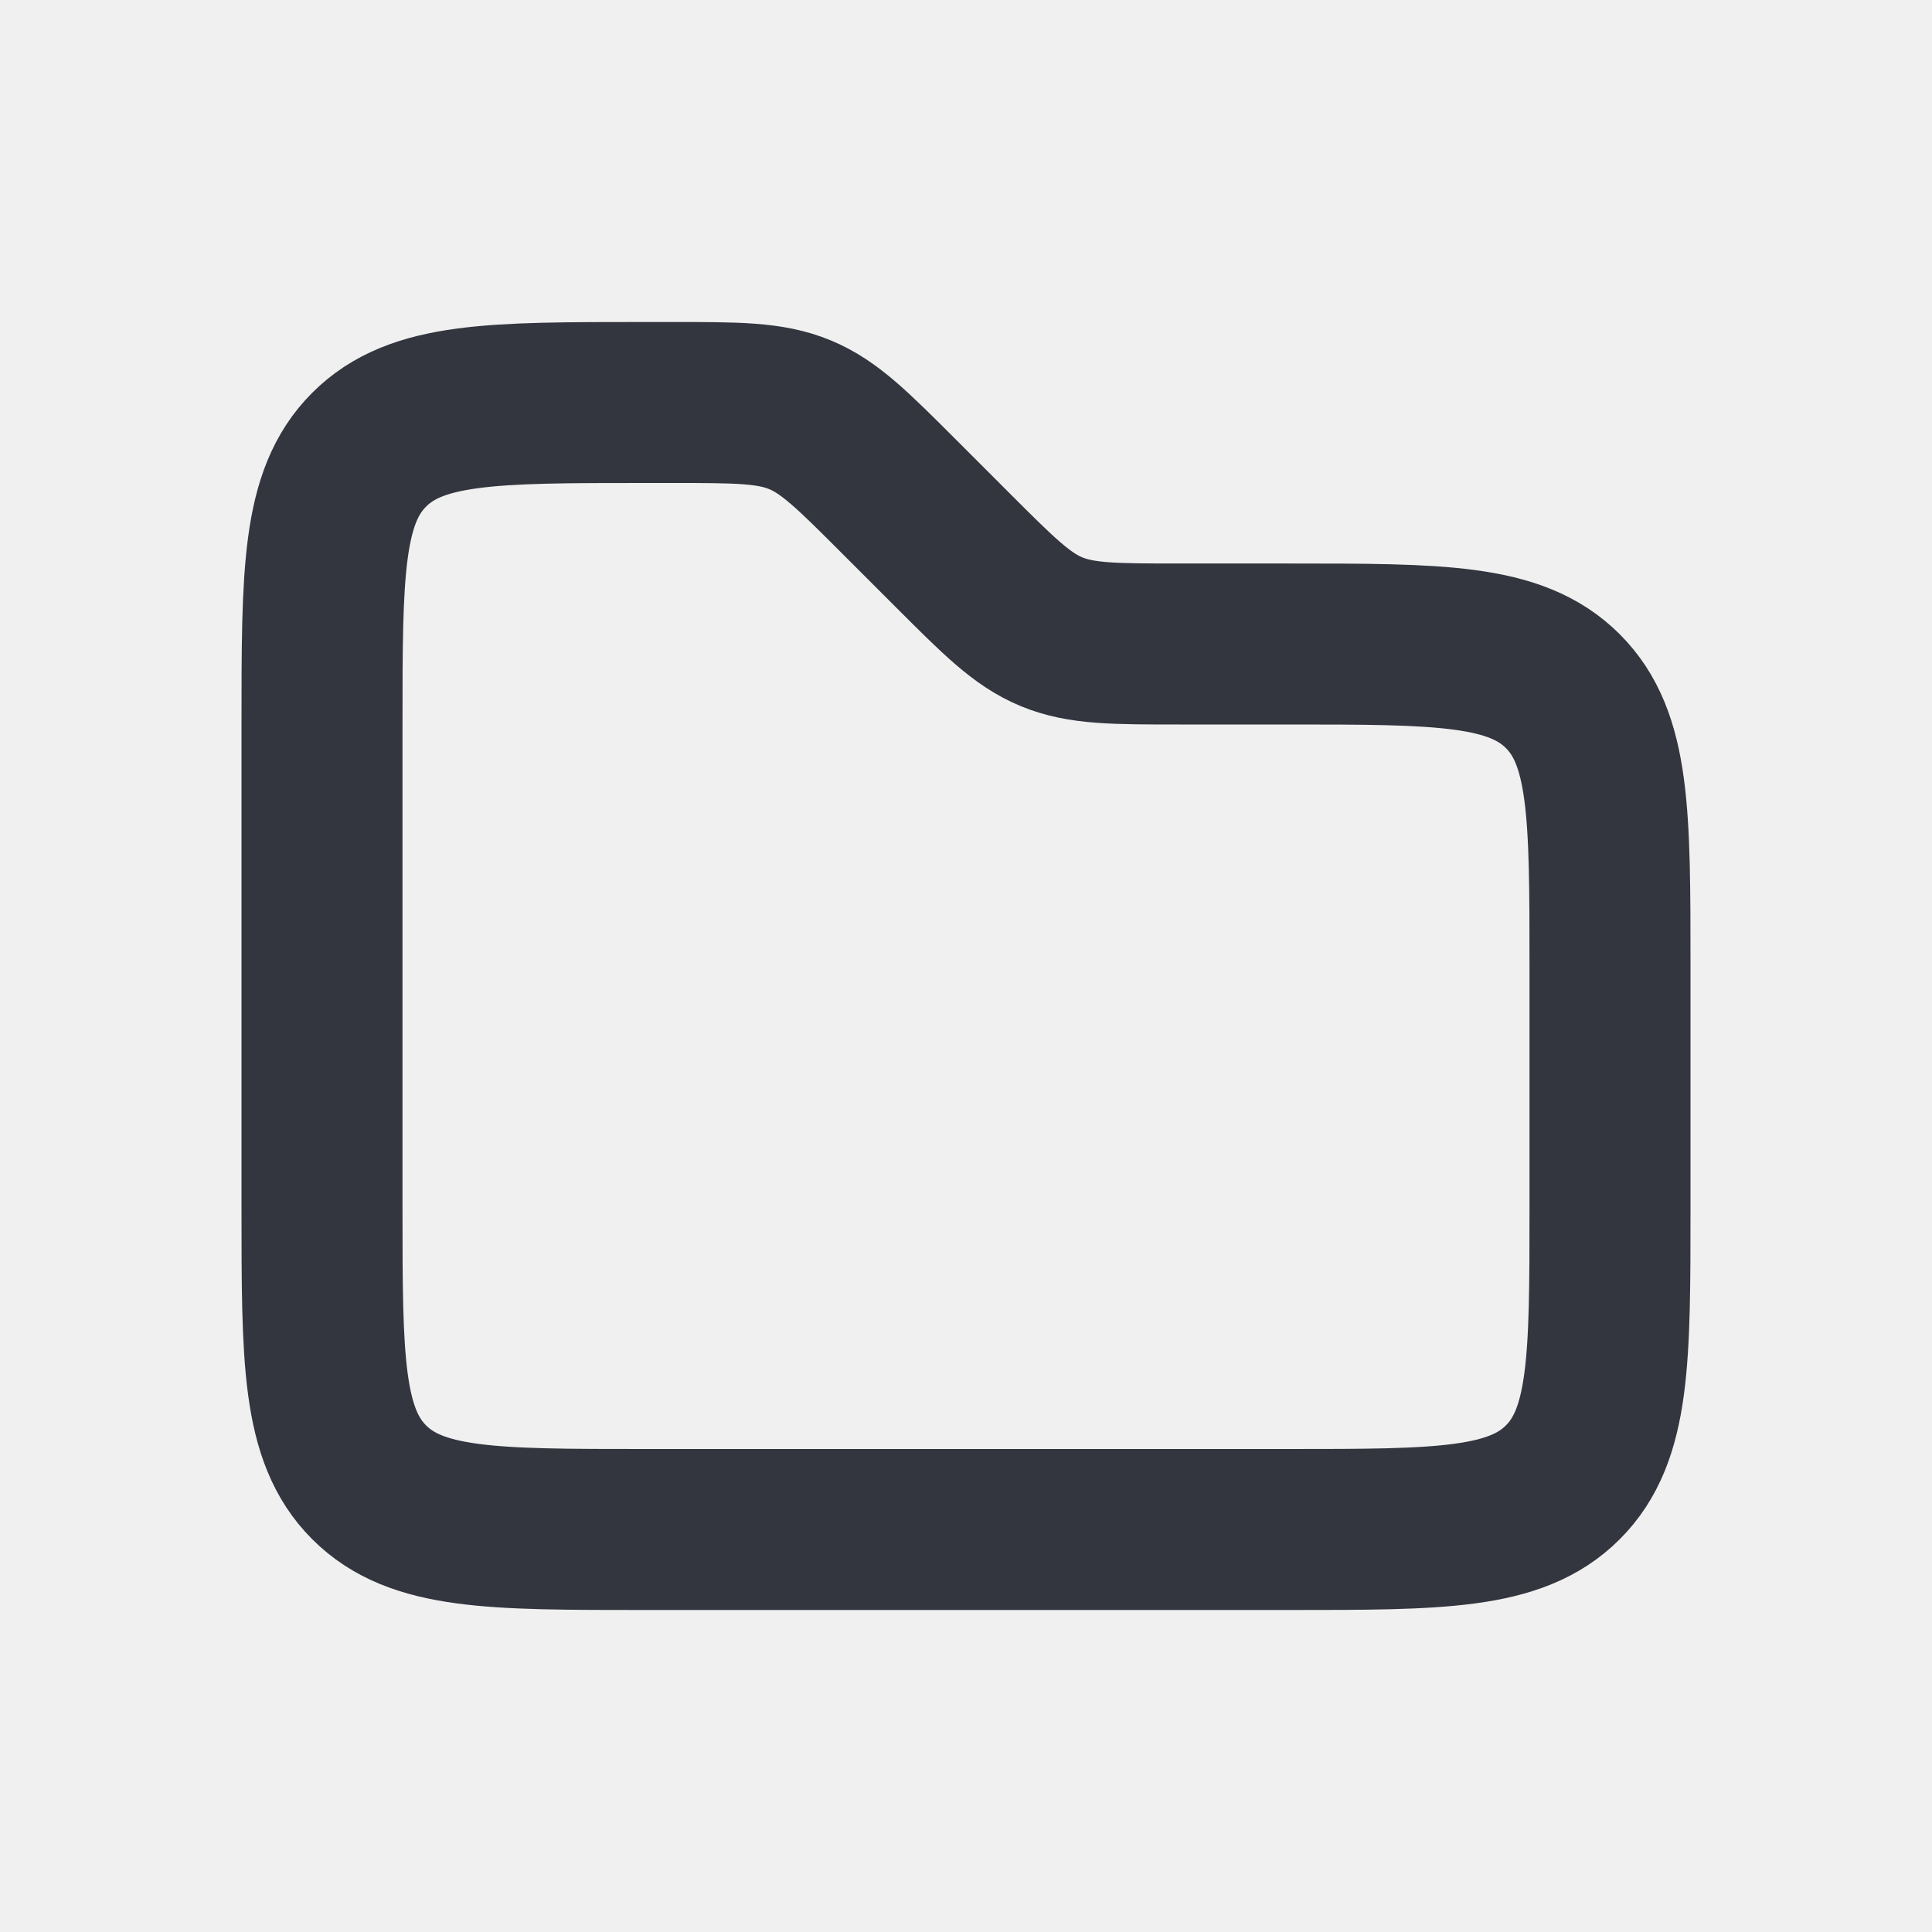
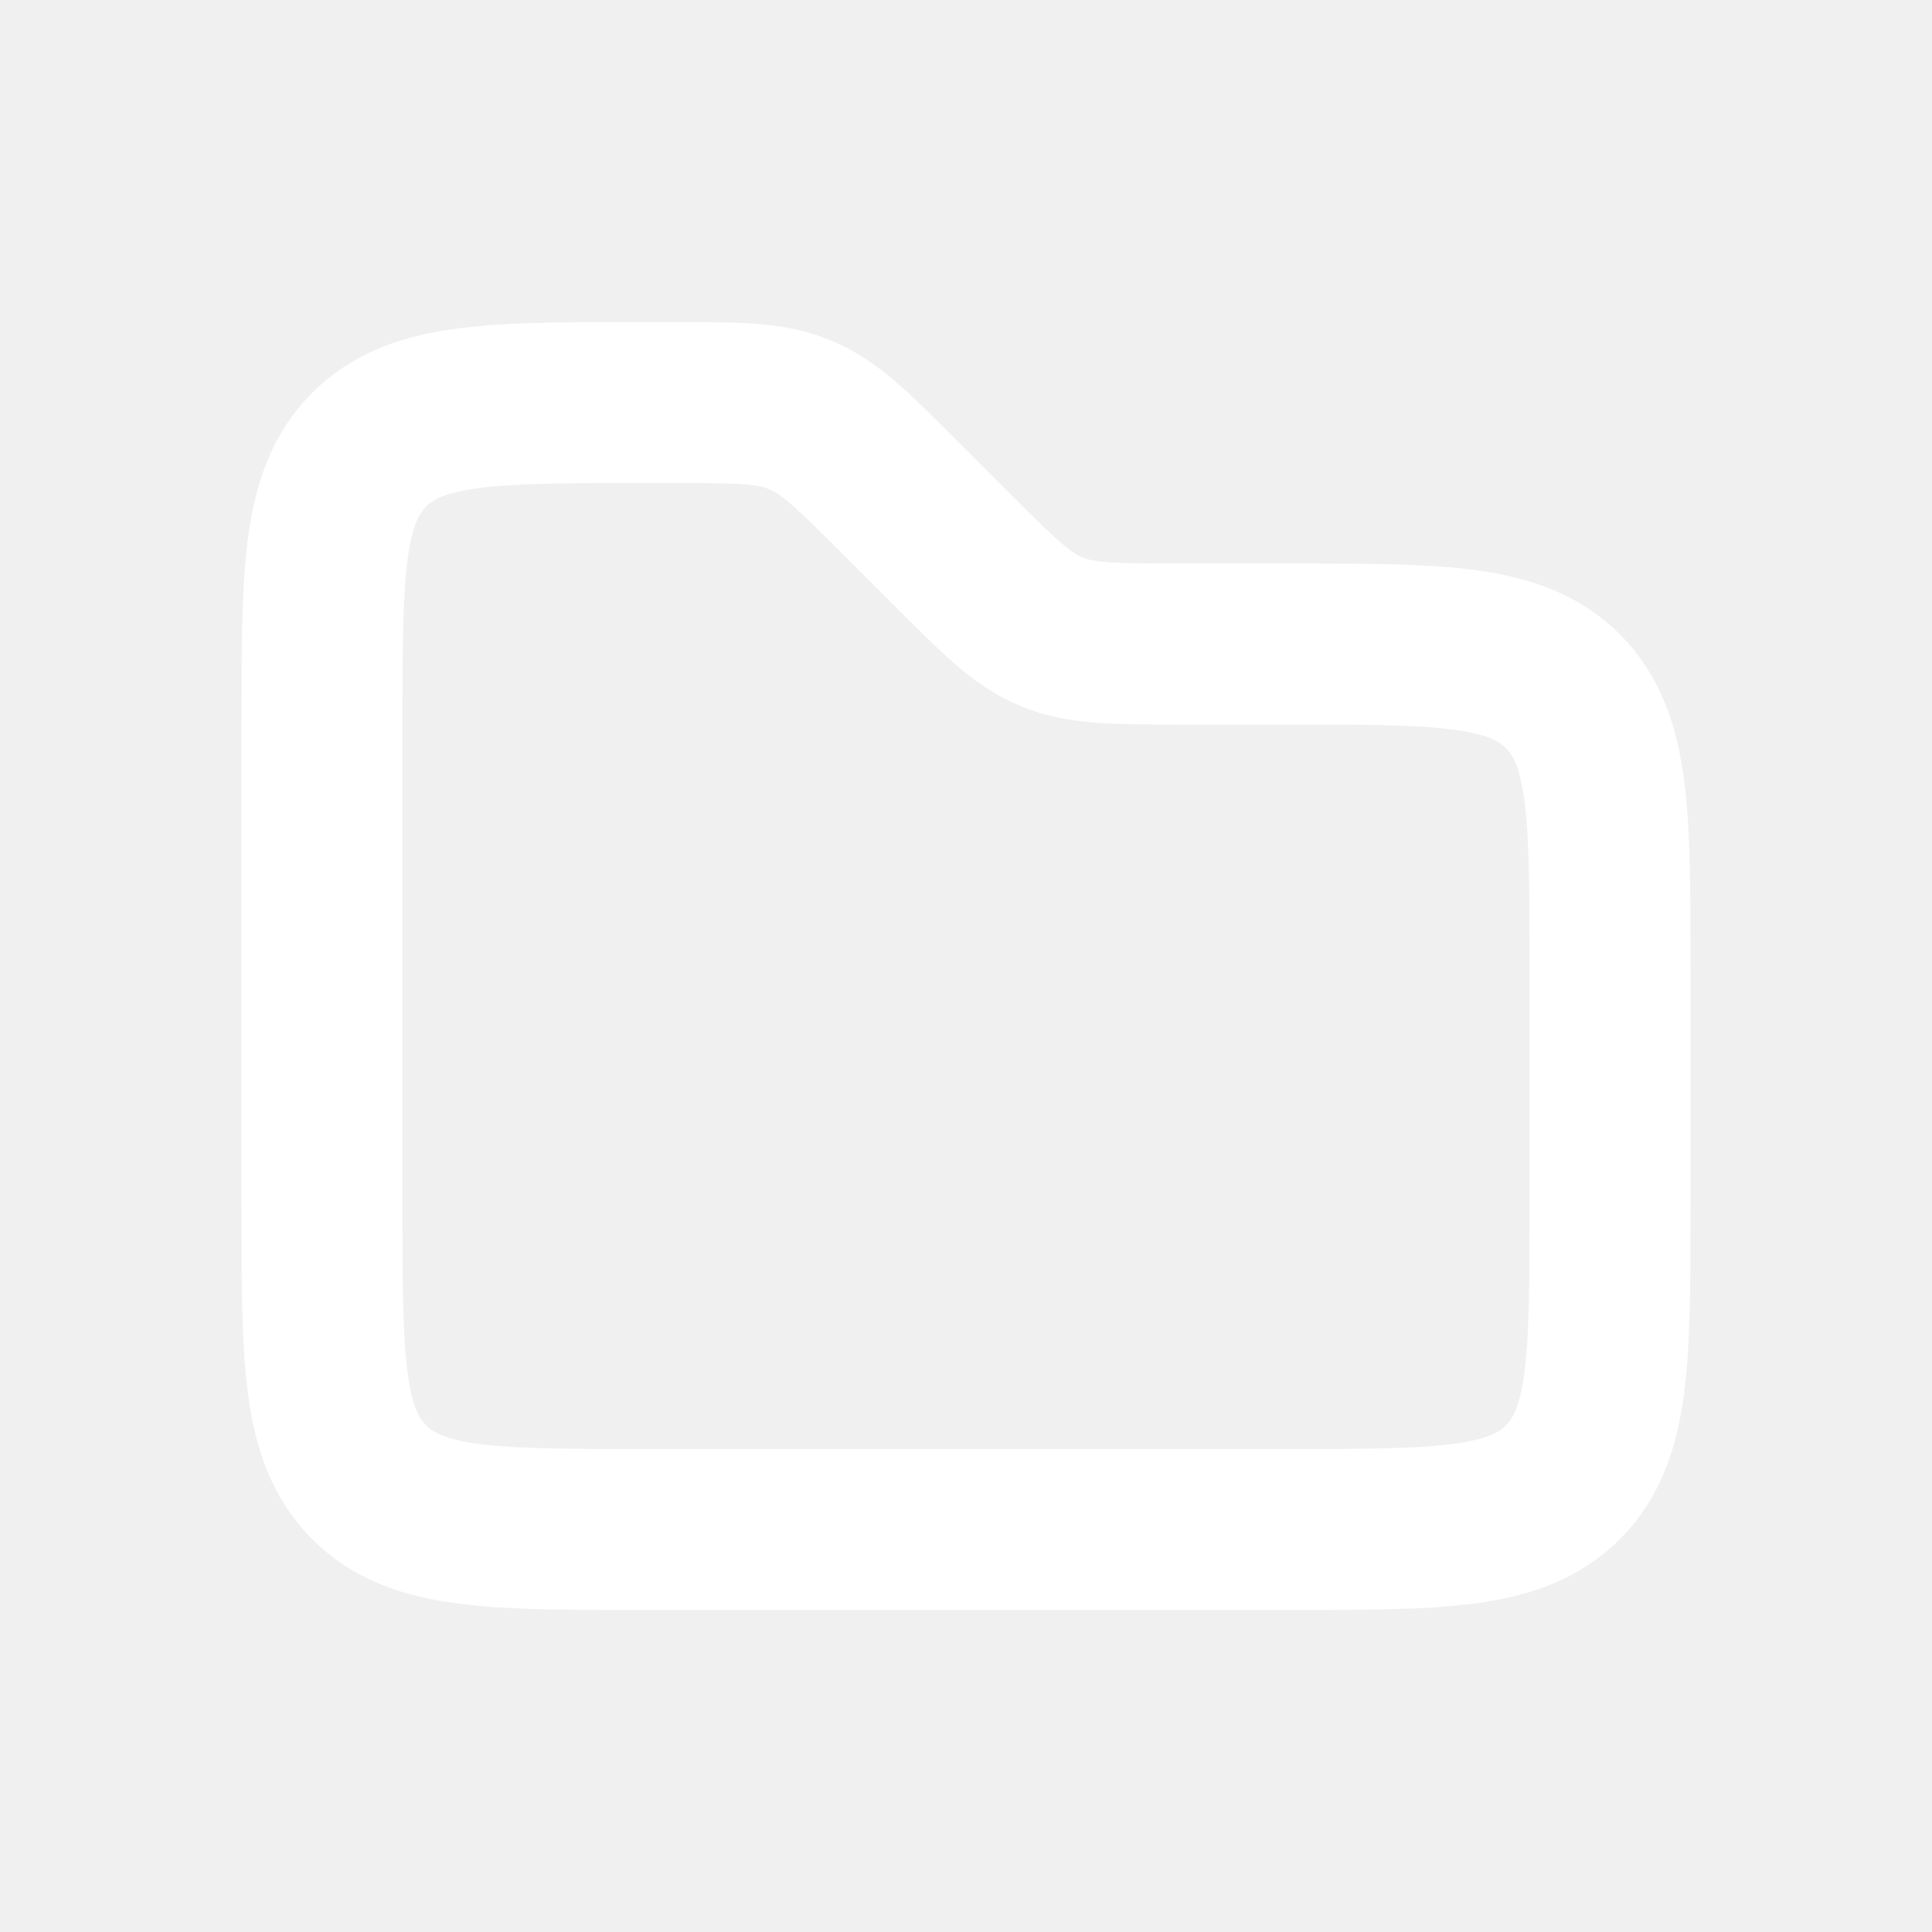
<svg xmlns="http://www.w3.org/2000/svg" width="24" height="24" viewBox="0 0 24 24" fill="none">
-   <path d="M4 9C4 7.114 4 6.172 4.586 5.586C5.172 5 6.114 5 8 5H8.343C9.161 5 9.569 5 9.937 5.152C10.305 5.304 10.594 5.594 11.172 6.172L11.828 6.828C12.406 7.406 12.695 7.696 13.063 7.848C13.431 8 13.839 8 14.657 8H16C17.886 8 18.828 8 19.414 8.586C20 9.172 20 10.114 20 12V15C20 16.886 20 17.828 19.414 18.414C18.828 19 17.886 19 16 19H8C6.114 19 5.172 19 4.586 18.414C4 17.828 4 16.886 4 15V9Z" stroke="#33363F" stroke-width="2" />
+   <path d="M4 9C4 7.114 4 6.172 4.586 5.586C5.172 5 6.114 5 8 5H8.343C9.161 5 9.569 5 9.937 5.152C10.305 5.304 10.594 5.594 11.172 6.172L11.828 6.828C12.406 7.406 12.695 7.696 13.063 7.848C13.431 8 13.839 8 14.657 8H16C17.886 8 18.828 8 19.414 8.586C20 9.172 20 10.114 20 12V15C20 16.886 20 17.828 19.414 18.414C18.828 19 17.886 19 16 19H8C6.114 19 5.172 19 4.586 18.414C4 17.828 4 16.886 4 15V9Z" stroke="#ffffff" stroke-width="2" />
</svg>
